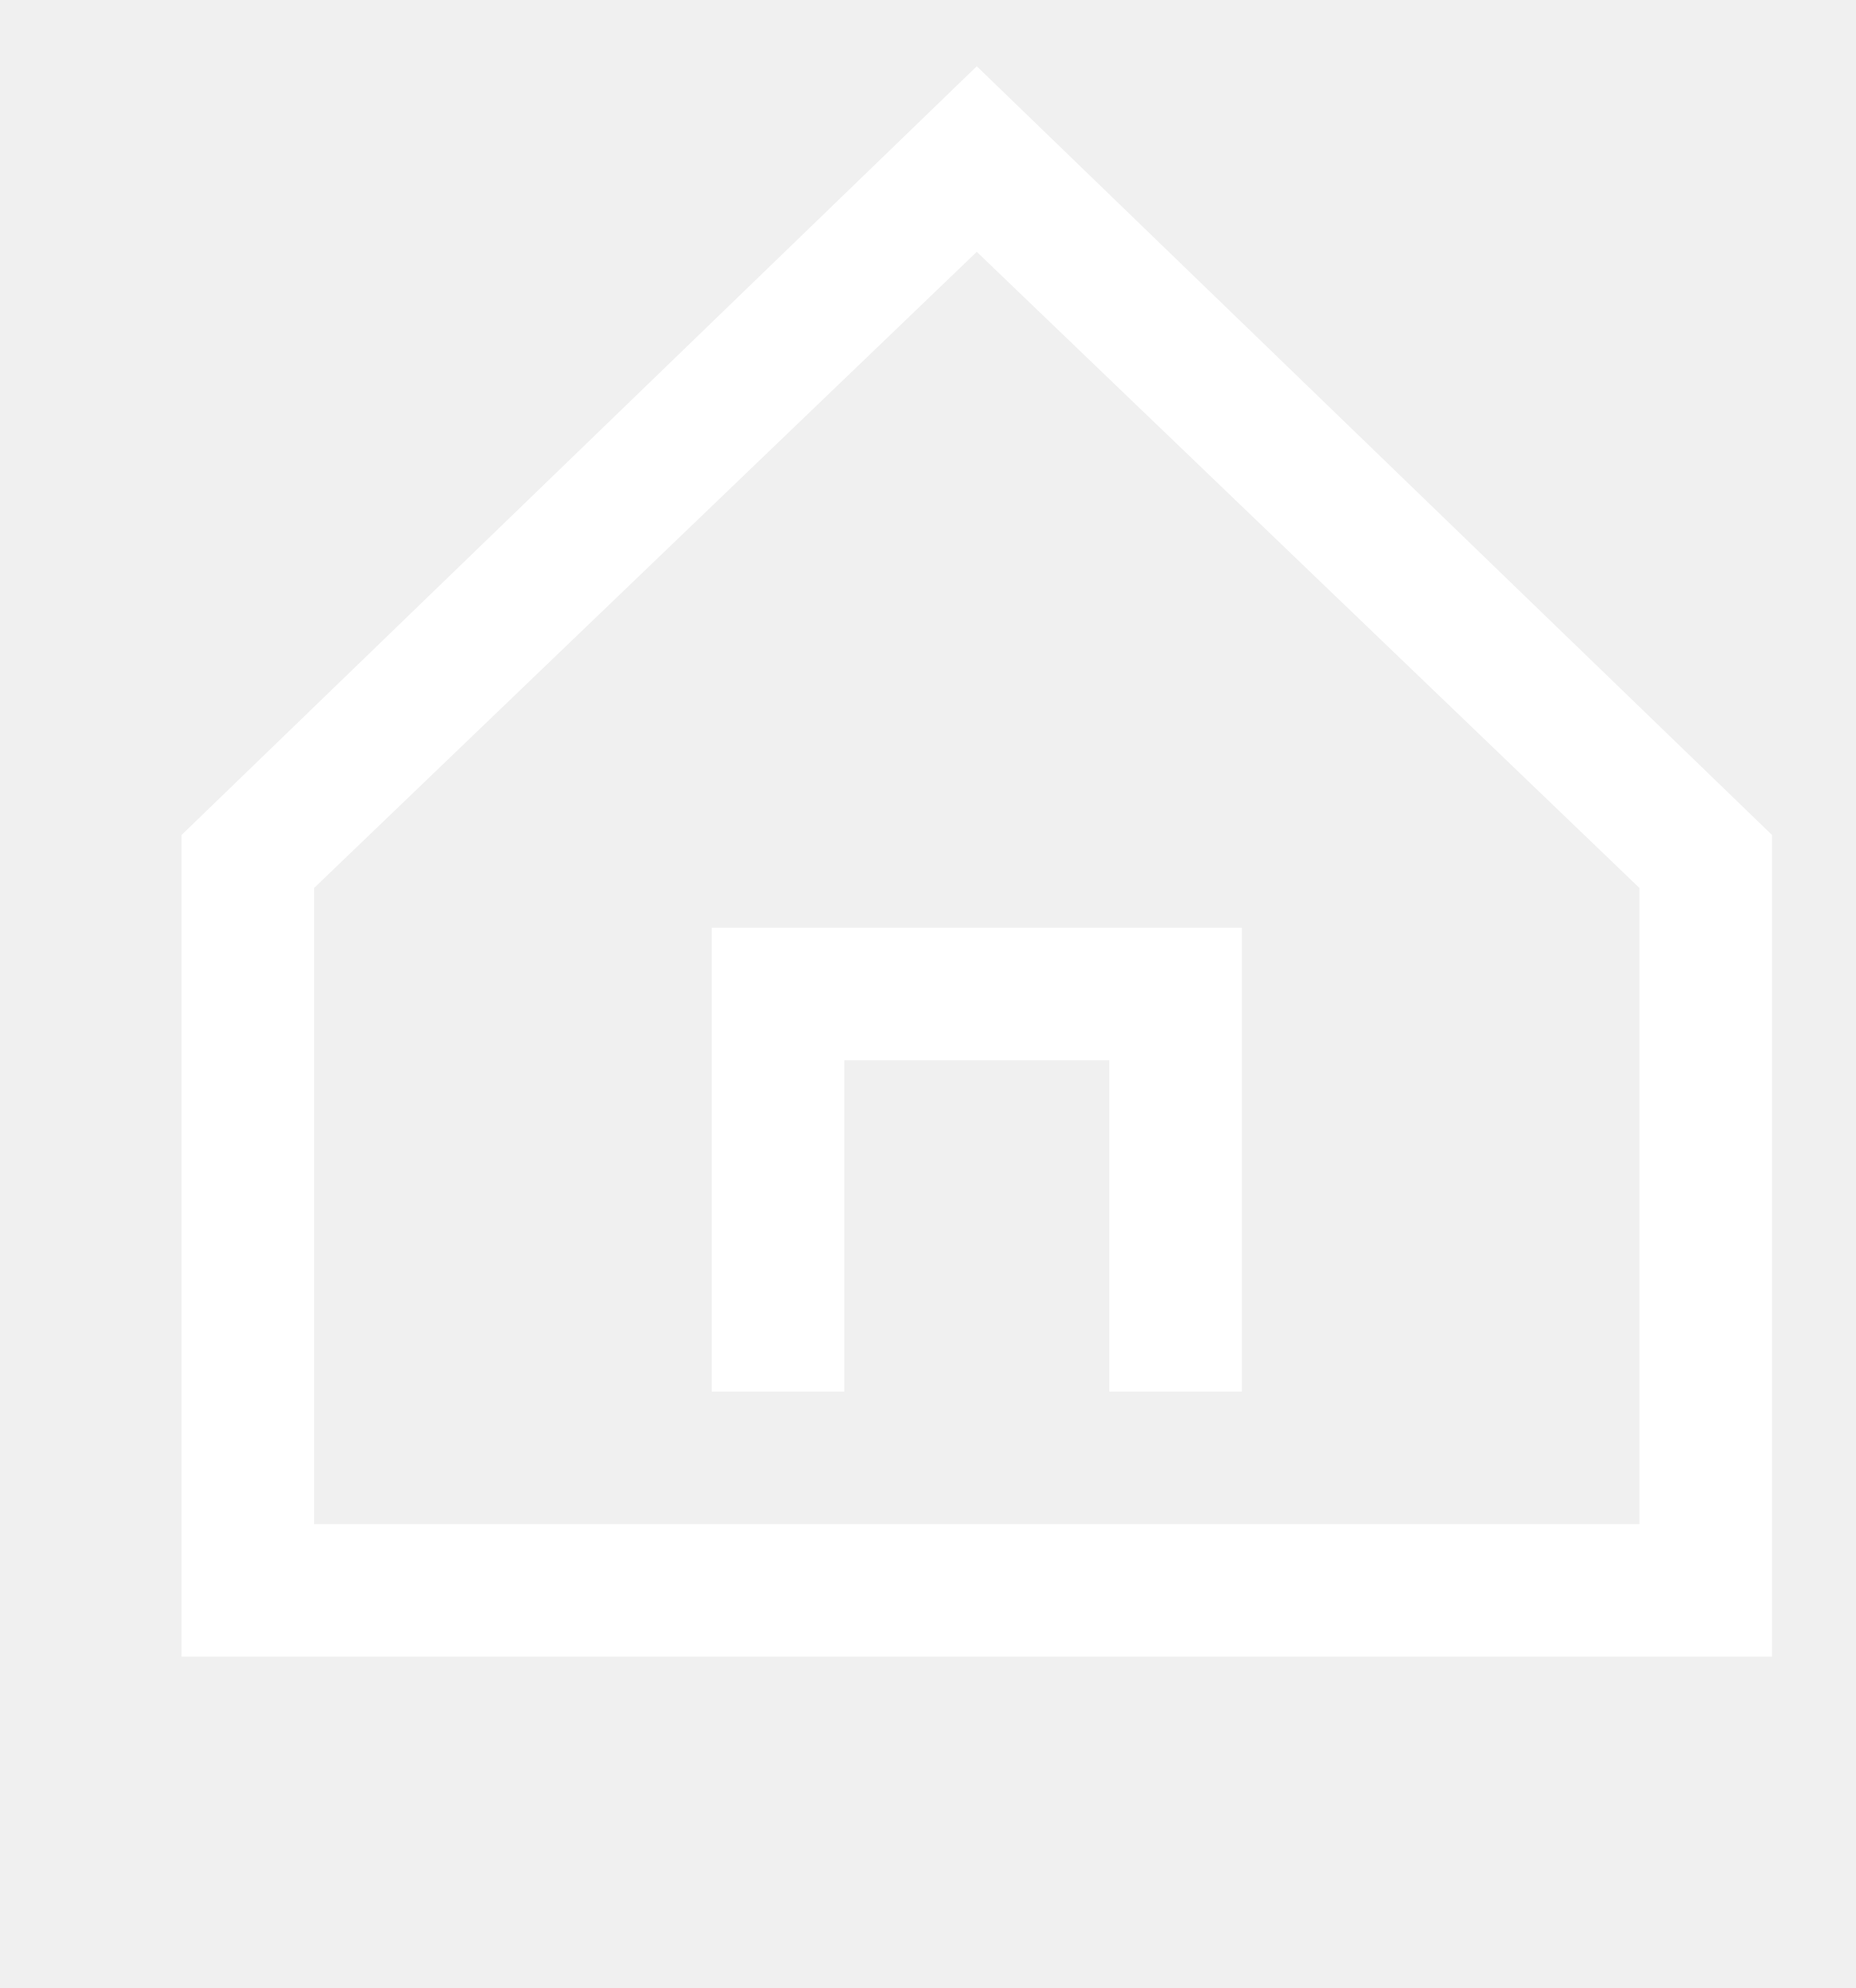
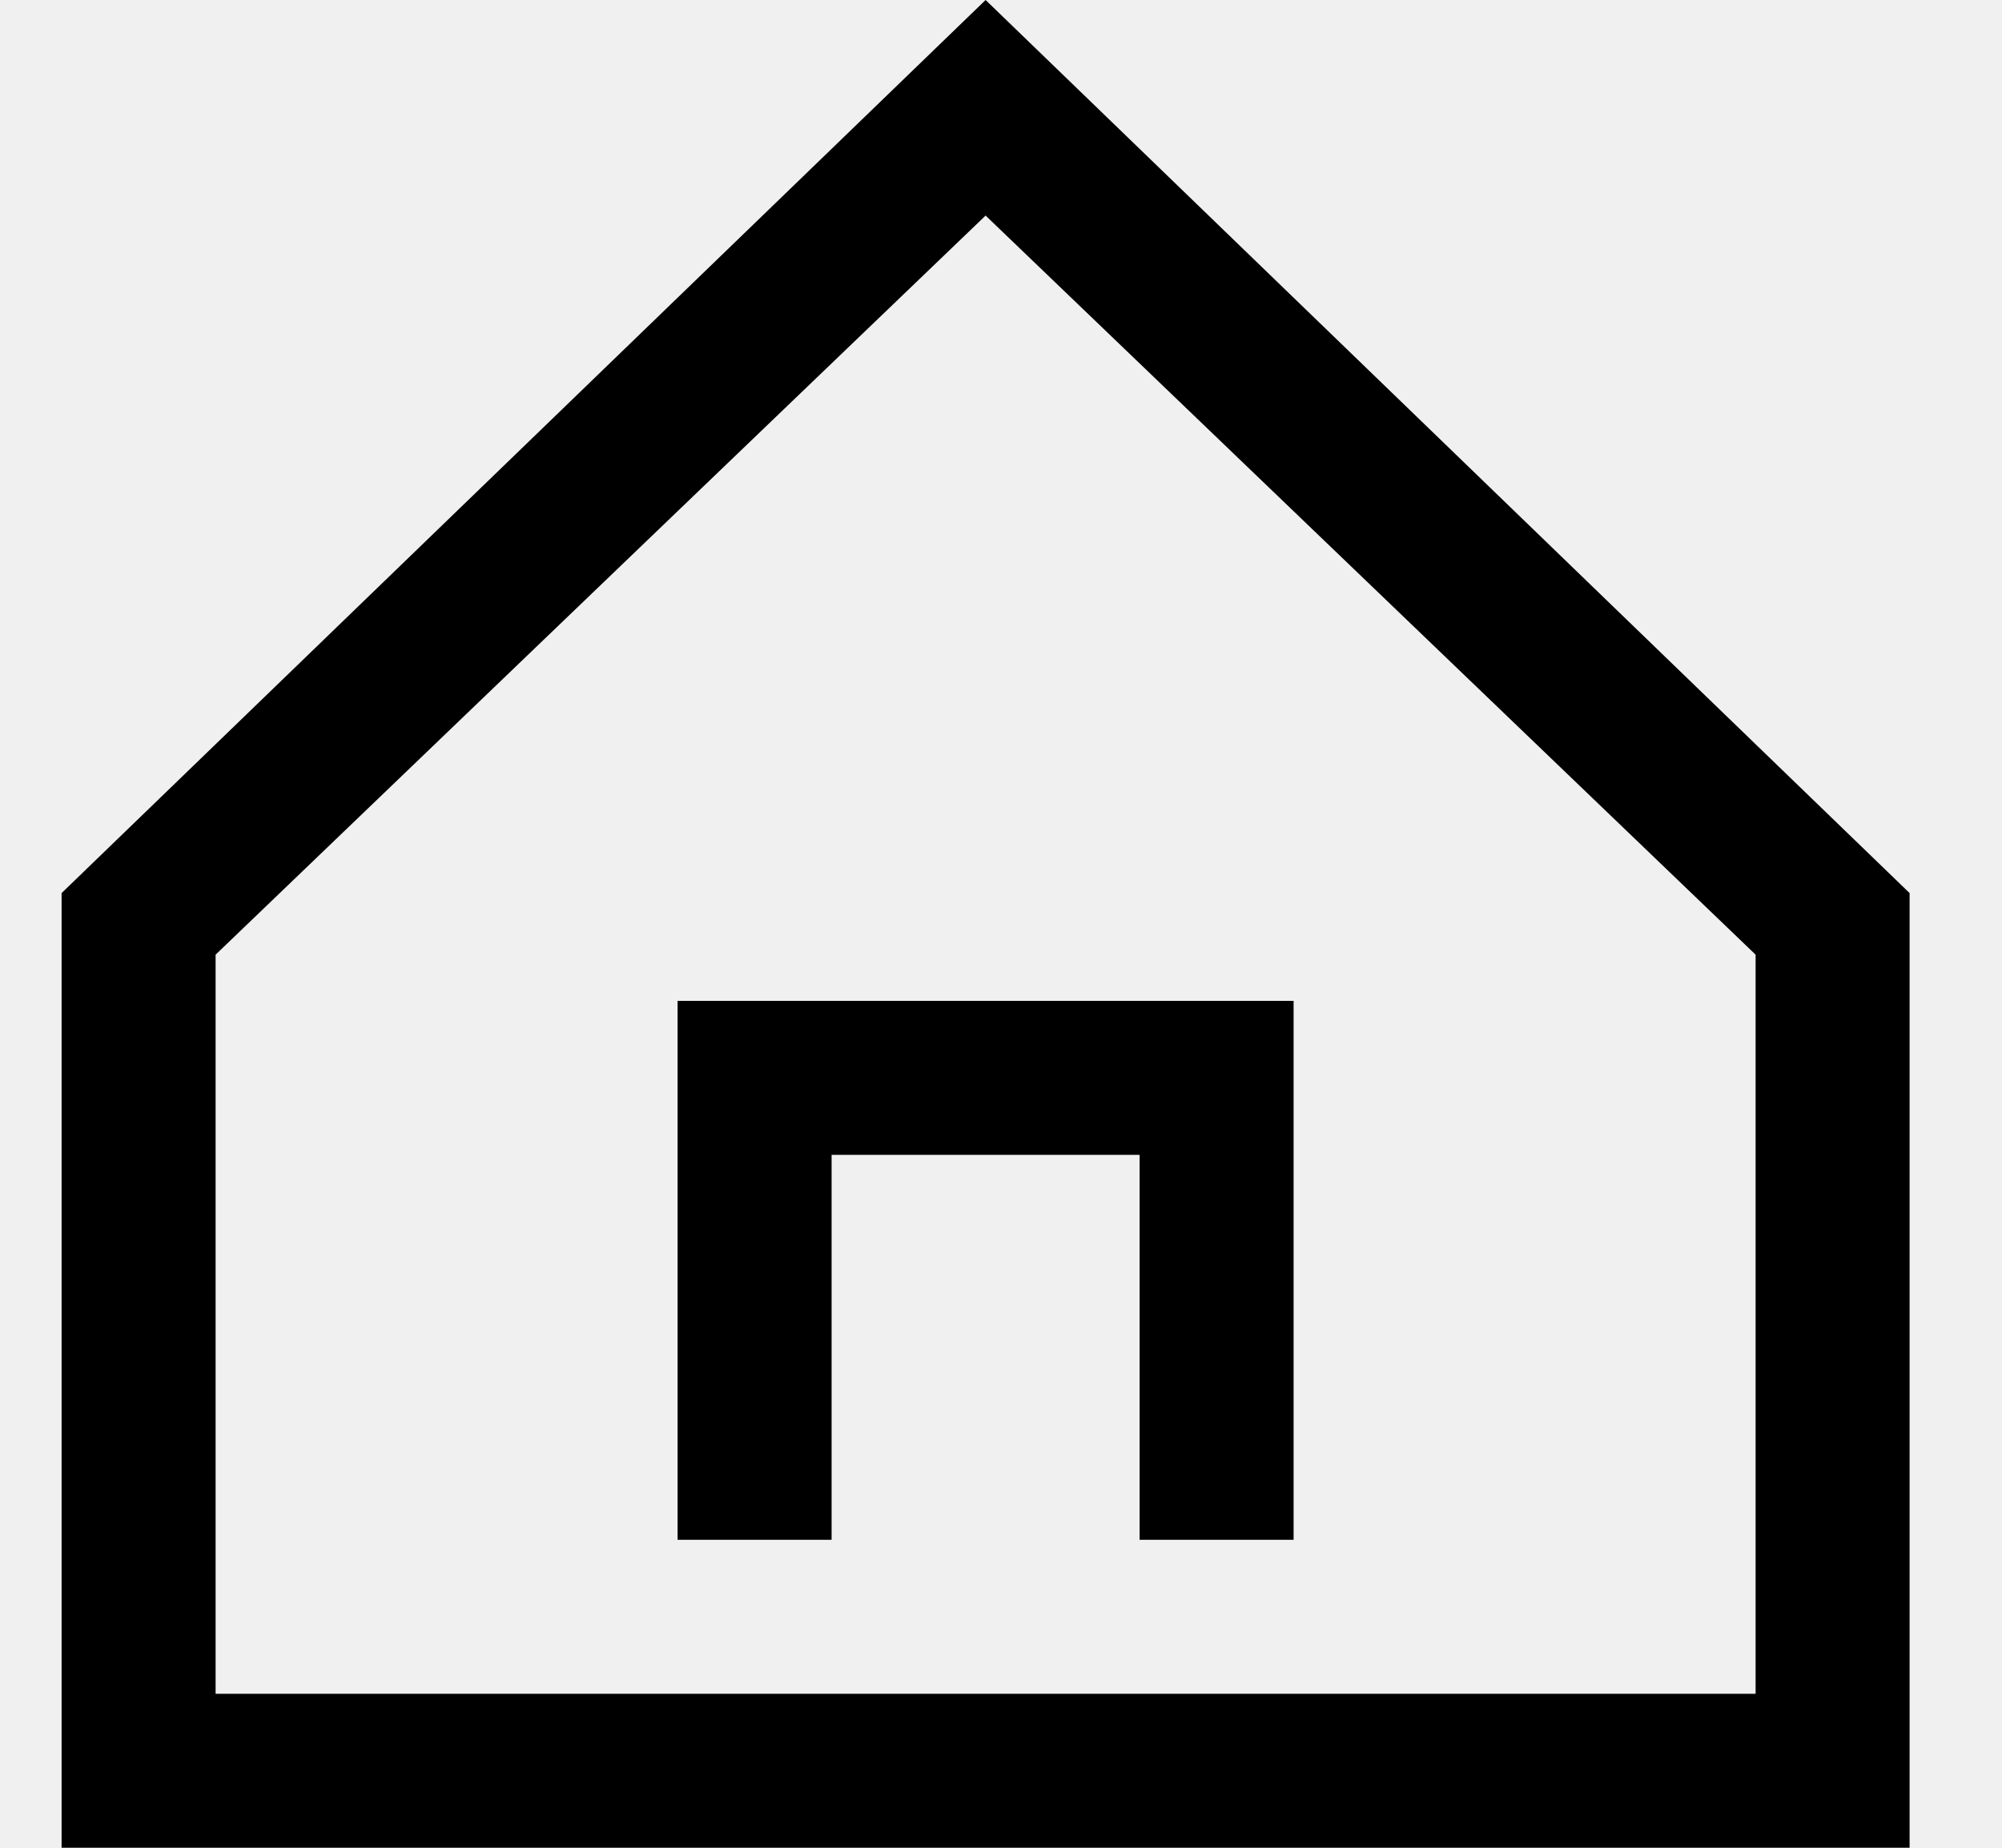
- <svg xmlns="http://www.w3.org/2000/svg" width="14" height="15" fill="none">
-   <g clip-path="url(#a)" fill="#fff">
-     <path d="m7.37.5-6 5.8v6.2h12V6.3l-6-5.8Zm5 11h-10V6.7l5-4.8 5 4.8v4.8Z" />
-     <path d="M5.37 10.5h1V8h2v2.5h1V7h-4v3.5Z" />
-   </g>
-   <defs>
-     <clipPath id="a">
-       <path fill="#fff" transform="translate(.87)" d="M0 0h13v15H0z" />
-     </clipPath>
-   </defs>
+ <svg xmlns="http://www.w3.org/2000/svg" width="13" height="12" fill="none">
+   <path d="m6.4 0-6 5.8V12h12V5.8L6.4 0Zm5 11h-10V6.2l5-4.8 5 4.8V11Z" fill="#000" />
+   <path d="M4.4 10h1V7.5h2V10h1V6.5h-4V10Z" fill="#000" />
</svg>
